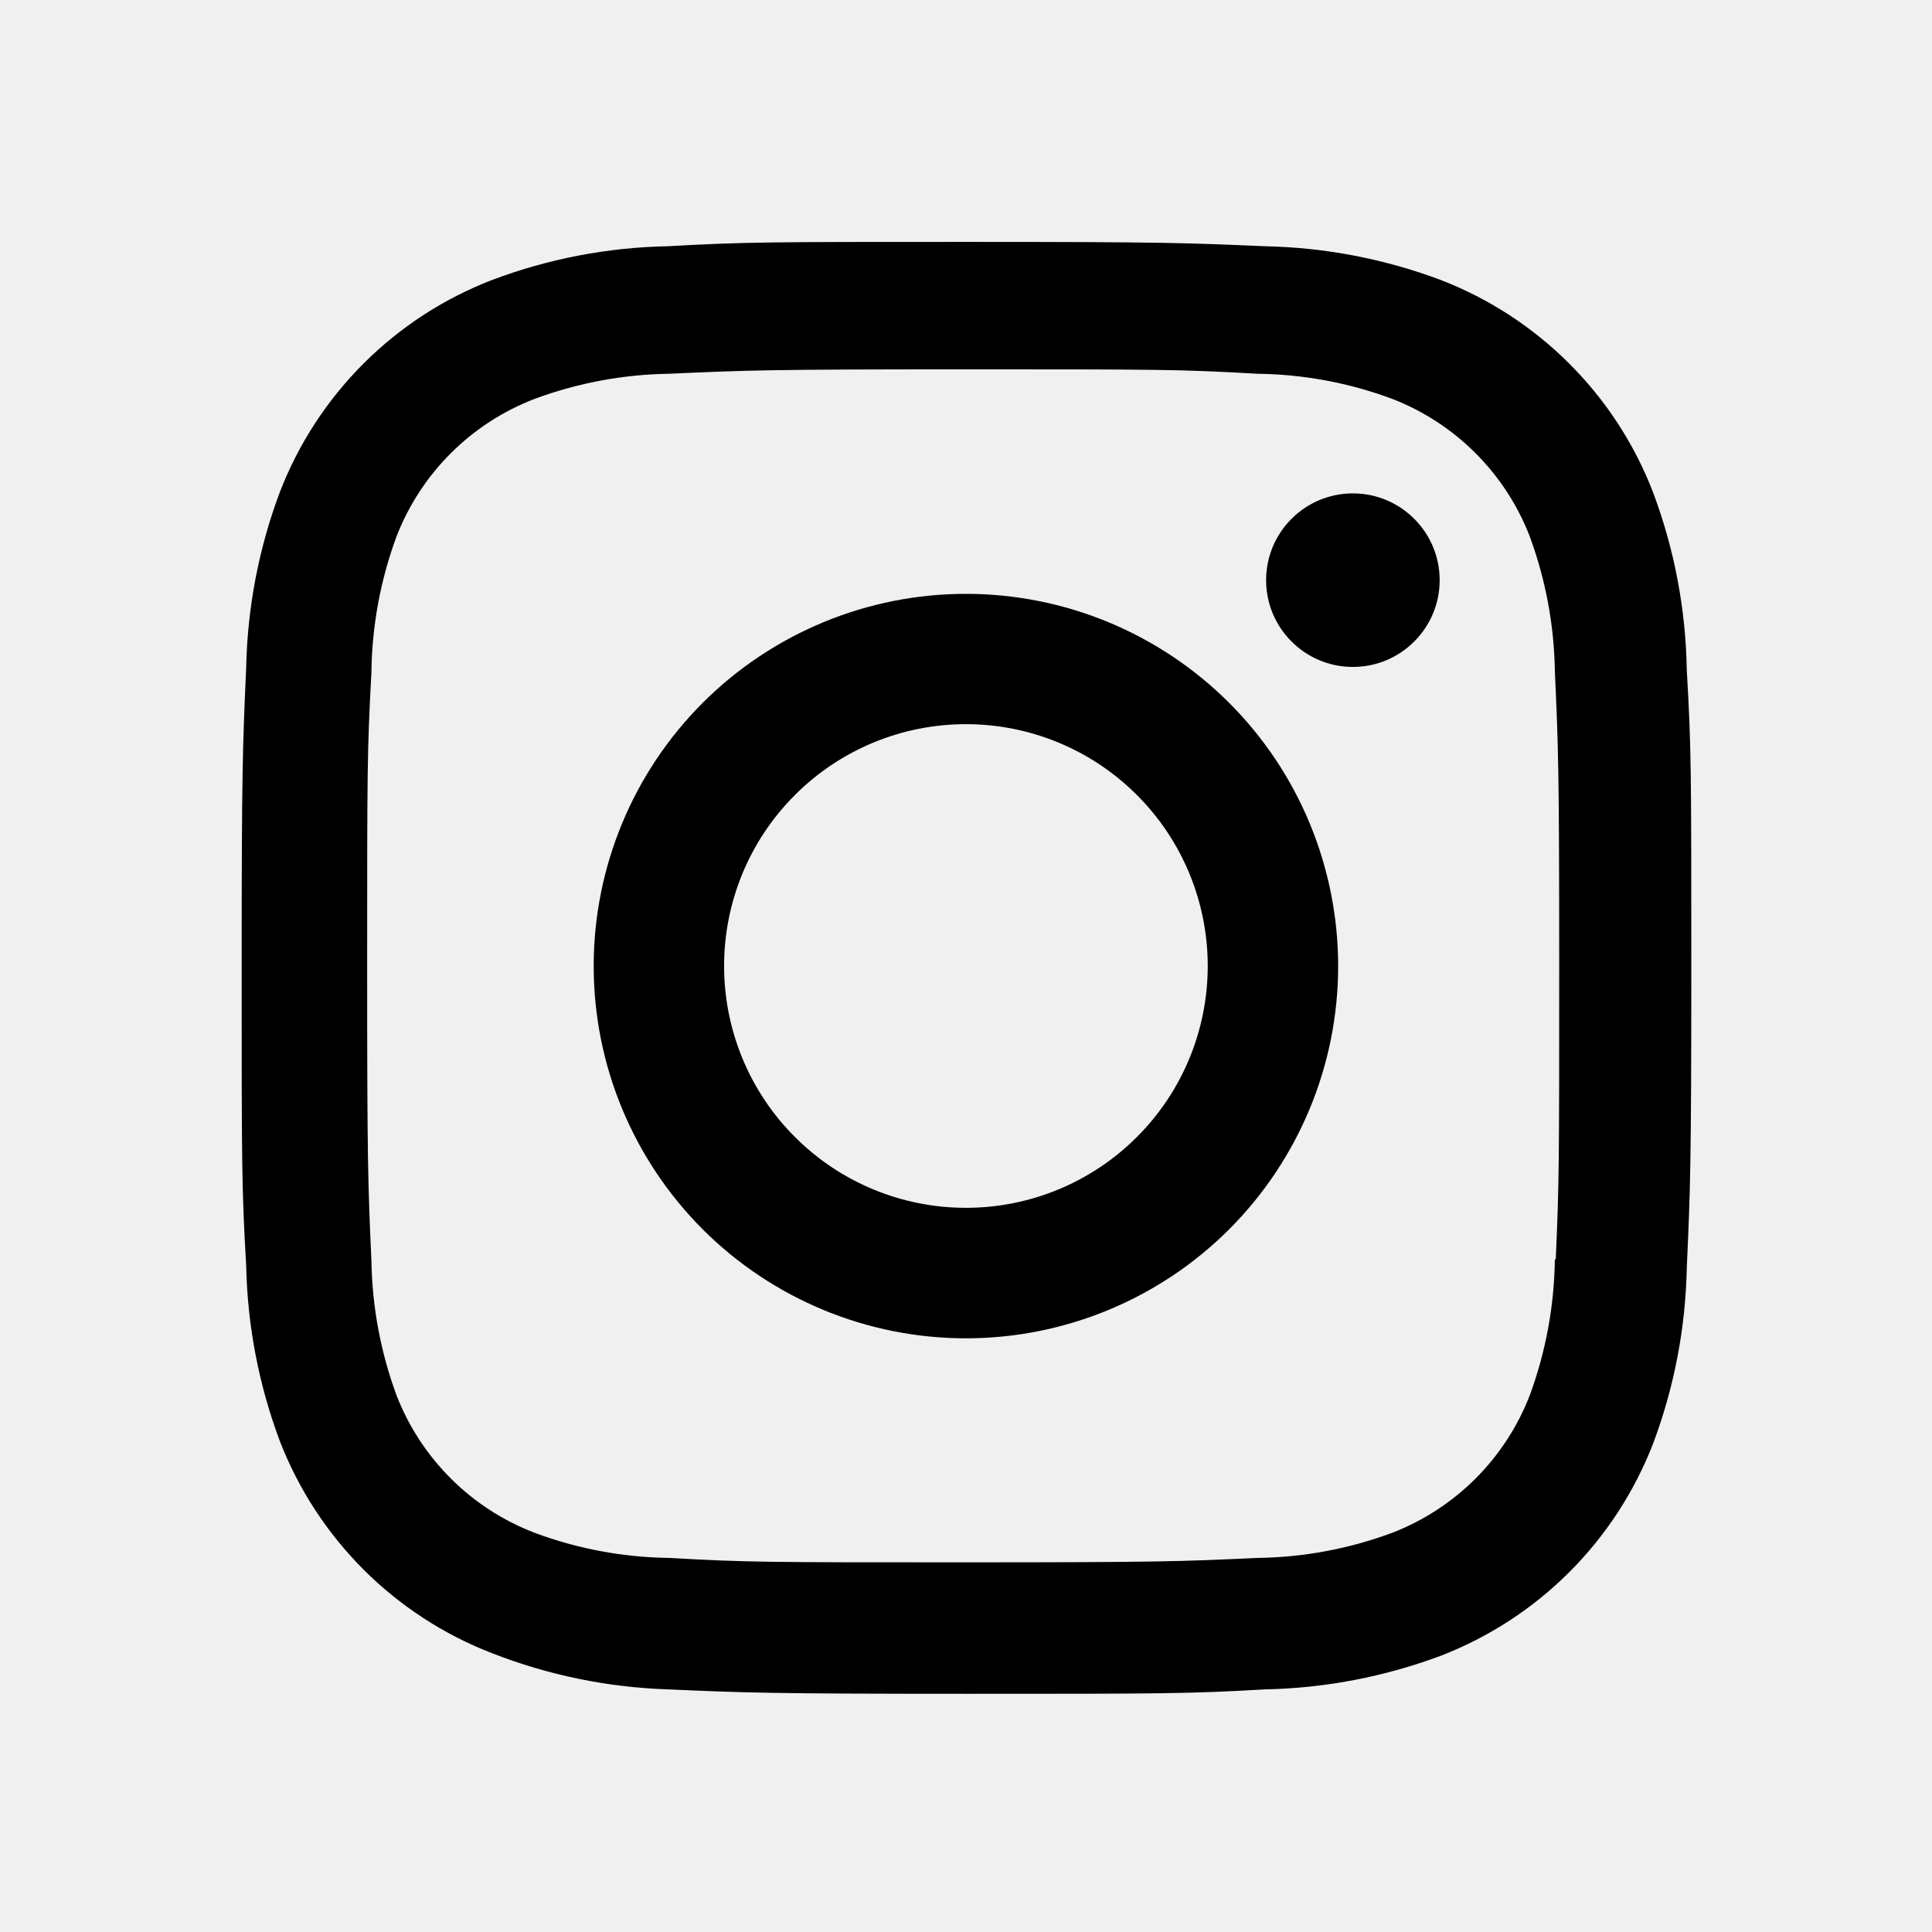
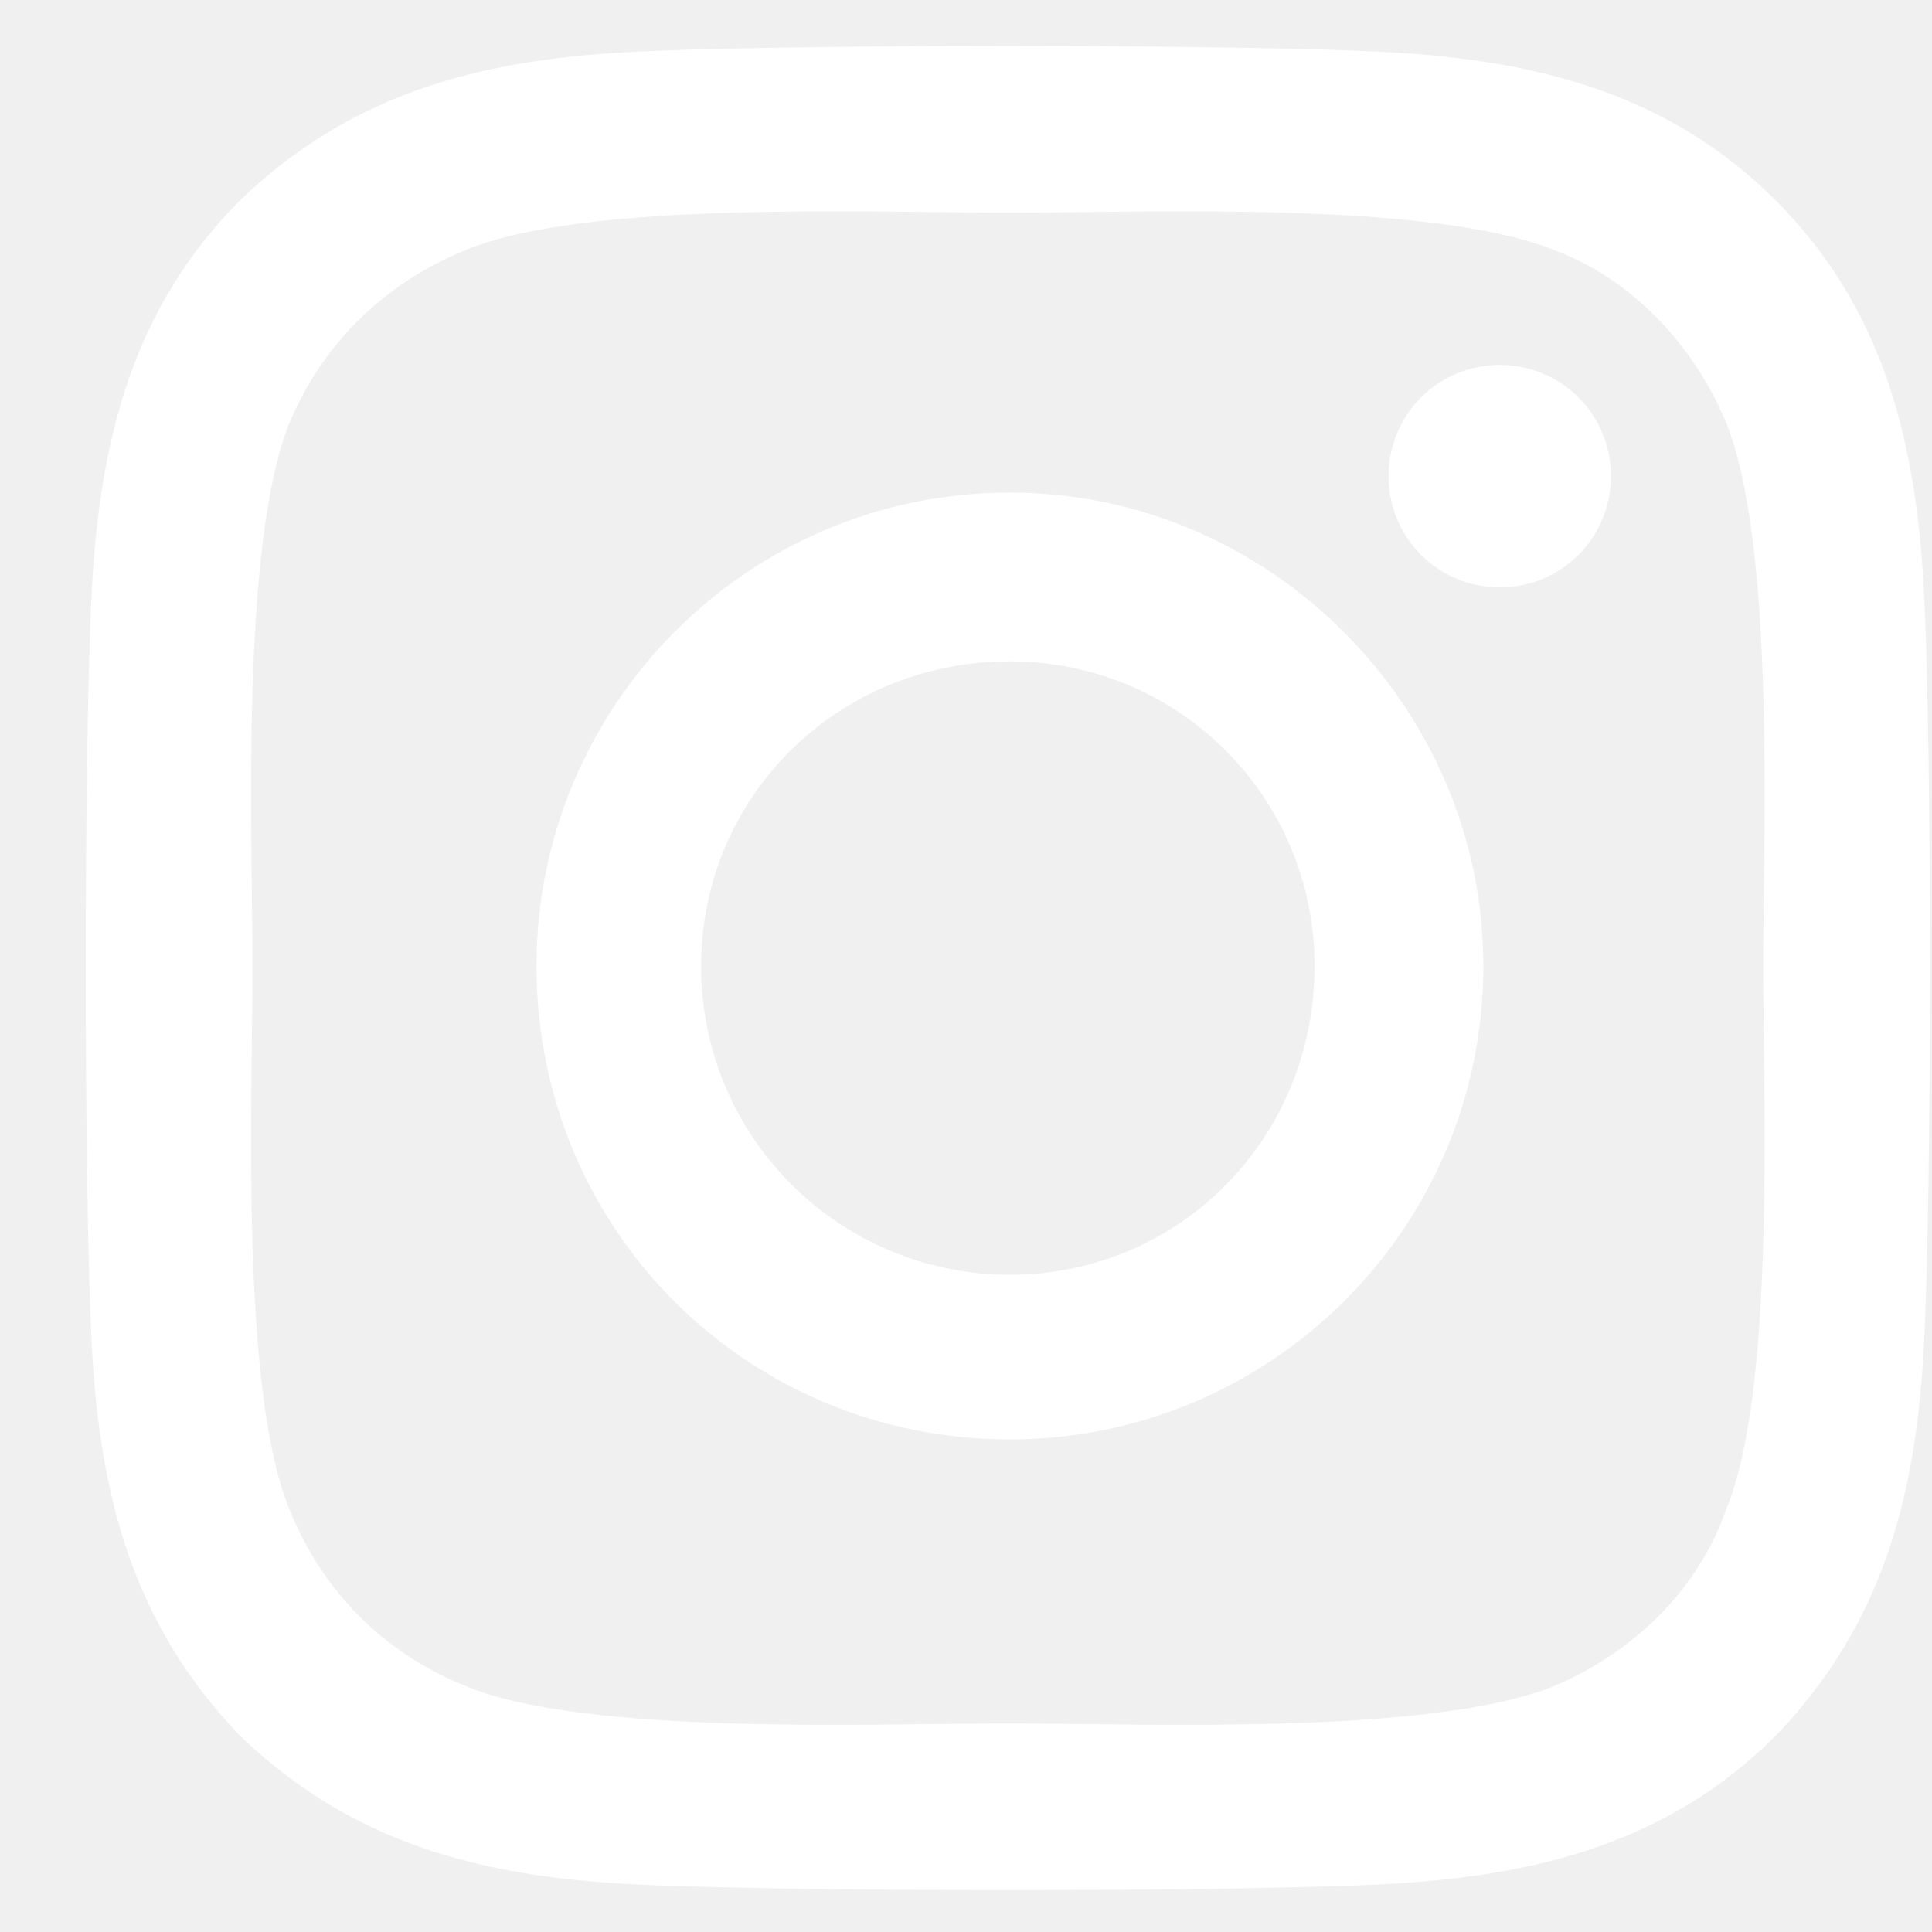
- <svg xmlns="http://www.w3.org/2000/svg" width="24" height="24" viewBox="0 0 24 24" fill="none">
-   <path d="M11.999 7.377C10.773 7.377 9.597 7.864 8.729 8.731C7.862 9.598 7.375 10.775 7.375 12.001C7.375 13.227 7.862 14.403 8.729 15.271C9.597 16.138 10.773 16.625 11.999 16.625C13.225 16.625 14.402 16.138 15.269 15.271C16.136 14.403 16.623 13.227 16.623 12.001C16.623 10.775 16.136 9.598 15.269 8.731C14.402 7.864 13.225 7.377 11.999 7.377ZM11.999 15.004C11.202 15.004 10.438 14.688 9.875 14.124C9.311 13.561 8.995 12.797 8.995 12C8.995 11.203 9.311 10.439 9.875 9.876C10.438 9.312 11.202 8.996 11.999 8.996C12.796 8.996 13.56 9.312 14.123 9.876C14.687 10.439 15.003 11.203 15.003 12C15.003 12.797 14.687 13.561 14.123 14.124C13.56 14.688 12.796 15.004 11.999 15.004Z" fill="black" />
-   <path d="M16.806 8.285C17.401 8.285 17.884 7.802 17.884 7.207C17.884 6.612 17.401 6.129 16.806 6.129C16.211 6.129 15.728 6.612 15.728 7.207C15.728 7.802 16.211 8.285 16.806 8.285Z" fill="black" />
-   <path d="M20.533 6.111C20.302 5.513 19.948 4.97 19.494 4.517C19.041 4.064 18.498 3.71 17.9 3.479C17.2 3.216 16.461 3.074 15.714 3.059C14.751 3.017 14.446 3.005 12.004 3.005C9.562 3.005 9.249 3.005 8.294 3.059C7.547 3.073 6.809 3.215 6.11 3.479C5.512 3.71 4.969 4.063 4.515 4.517C4.062 4.97 3.708 5.513 3.477 6.111C3.214 6.811 3.073 7.55 3.058 8.297C3.015 9.259 3.002 9.564 3.002 12.007C3.002 14.449 3.002 14.76 3.058 15.717C3.073 16.465 3.214 17.203 3.477 17.904C3.709 18.502 4.063 19.044 4.516 19.498C4.97 19.951 5.513 20.305 6.111 20.536C6.808 20.809 7.547 20.961 8.296 20.986C9.259 21.028 9.564 21.041 12.006 21.041C14.448 21.041 14.761 21.041 15.716 20.986C16.463 20.971 17.202 20.829 17.902 20.567C18.5 20.335 19.043 19.981 19.496 19.528C19.949 19.075 20.303 18.532 20.535 17.934C20.798 17.234 20.939 16.496 20.954 15.748C20.997 14.786 21.01 14.481 21.01 12.038C21.01 9.595 21.01 9.285 20.954 8.328C20.942 7.57 20.8 6.82 20.533 6.111ZM19.315 15.643C19.308 16.219 19.203 16.79 19.004 17.331C18.854 17.72 18.624 18.073 18.329 18.368C18.034 18.662 17.681 18.892 17.292 19.042C16.757 19.24 16.192 19.346 15.622 19.353C14.672 19.397 14.404 19.408 11.968 19.408C9.53 19.408 9.281 19.408 8.313 19.353C7.743 19.346 7.178 19.241 6.644 19.042C6.254 18.893 5.899 18.664 5.603 18.369C5.307 18.074 5.076 17.721 4.925 17.331C4.728 16.796 4.623 16.232 4.614 15.662C4.571 14.712 4.561 14.444 4.561 12.008C4.561 9.571 4.561 9.322 4.614 8.353C4.62 7.777 4.726 7.206 4.925 6.666C5.23 5.877 5.855 5.256 6.644 4.954C7.179 4.756 7.743 4.651 8.313 4.643C9.264 4.6 9.531 4.588 11.968 4.588C14.405 4.588 14.655 4.588 15.622 4.643C16.192 4.65 16.757 4.755 17.292 4.954C17.681 5.104 18.034 5.334 18.329 5.629C18.624 5.924 18.854 6.277 19.004 6.666C19.201 7.201 19.306 7.765 19.315 8.335C19.358 9.286 19.369 9.553 19.369 11.99C19.369 14.426 19.369 14.688 19.326 15.644H19.315V15.643Z" fill="black" />
+ <svg xmlns="http://www.w3.org/2000/svg" width="22" height="22" viewBox="0 0 22 22" fill="none">
+   <path d="M11.5 5.609C8.5 5.609 6.109 8.047 6.109 11C6.109 14 8.5 16.391 11.5 16.391C14.453 16.391 16.891 14 16.891 11C16.891 8.047 14.453 5.609 11.5 5.609ZM11.5 14.516C9.578 14.516 7.984 12.969 7.984 11C7.984 9.078 9.531 7.531 11.5 7.531C13.422 7.531 14.969 9.078 14.969 11C14.969 12.969 13.422 14.516 11.5 14.516ZM18.344 5.422C18.344 4.719 17.781 4.156 17.078 4.156C16.375 4.156 15.812 4.719 15.812 5.422C15.812 6.125 16.375 6.688 17.078 6.688C17.781 6.688 18.344 6.125 18.344 5.422ZM21.906 6.688C21.812 5 21.438 3.5 20.219 2.281C19 1.062 17.5 0.688 15.812 0.594C14.078 0.5 8.875 0.5 7.141 0.594C5.453 0.688 4 1.062 2.734 2.281C1.516 3.5 1.141 5 1.047 6.688C0.953 8.422 0.953 13.625 1.047 15.359C1.141 17.047 1.516 18.5 2.734 19.766C4 20.984 5.453 21.359 7.141 21.453C8.875 21.547 14.078 21.547 15.812 21.453C17.5 21.359 19 20.984 20.219 19.766C21.438 18.5 21.812 17.047 21.906 15.359C22 13.625 22 8.422 21.906 6.688ZM19.656 17.188C19.328 18.125 18.578 18.828 17.688 19.203C16.281 19.766 13 19.625 11.5 19.625C9.953 19.625 6.672 19.766 5.312 19.203C4.375 18.828 3.672 18.125 3.297 17.188C2.734 15.828 2.875 12.547 2.875 11C2.875 9.5 2.734 6.219 3.297 4.812C3.672 3.922 4.375 3.219 5.312 2.844C6.672 2.281 9.953 2.422 11.5 2.422C13 2.422 16.281 2.281 17.688 2.844C18.578 3.172 19.281 3.922 19.656 4.812C20.219 6.219 20.078 9.5 20.078 11C20.078 12.547 20.219 15.828 19.656 17.188Z" fill="white" />
</svg>
